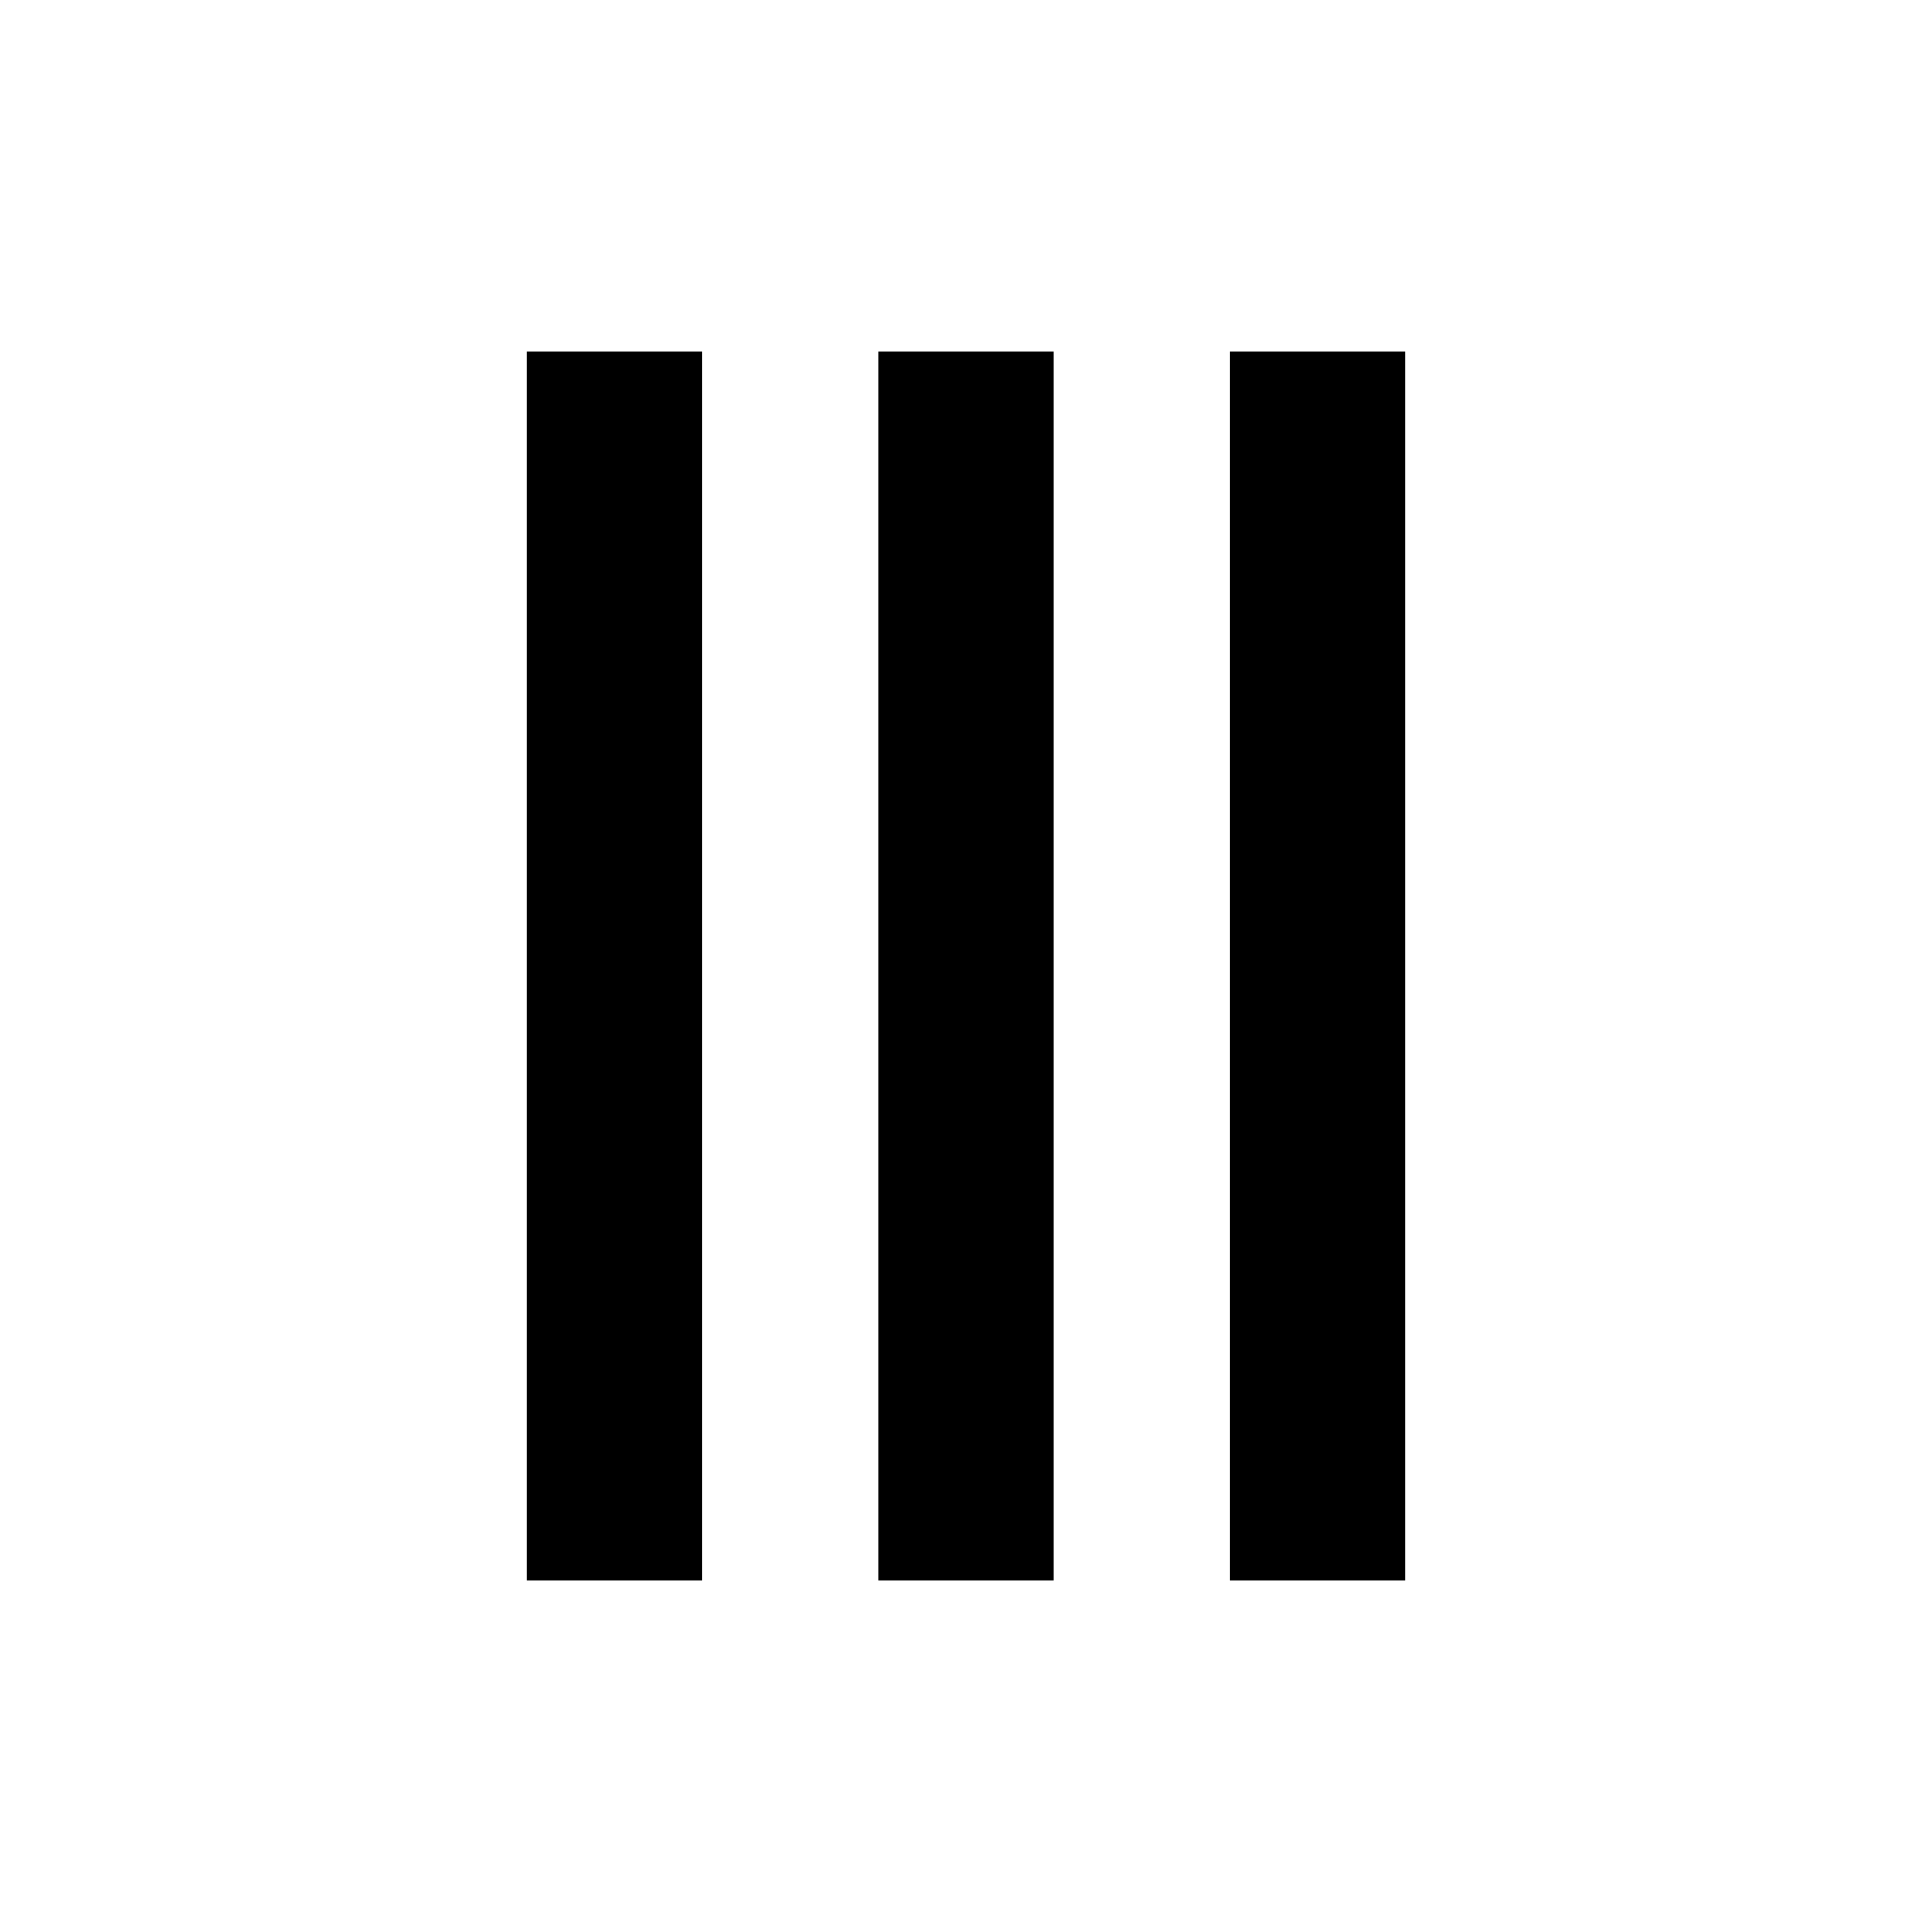
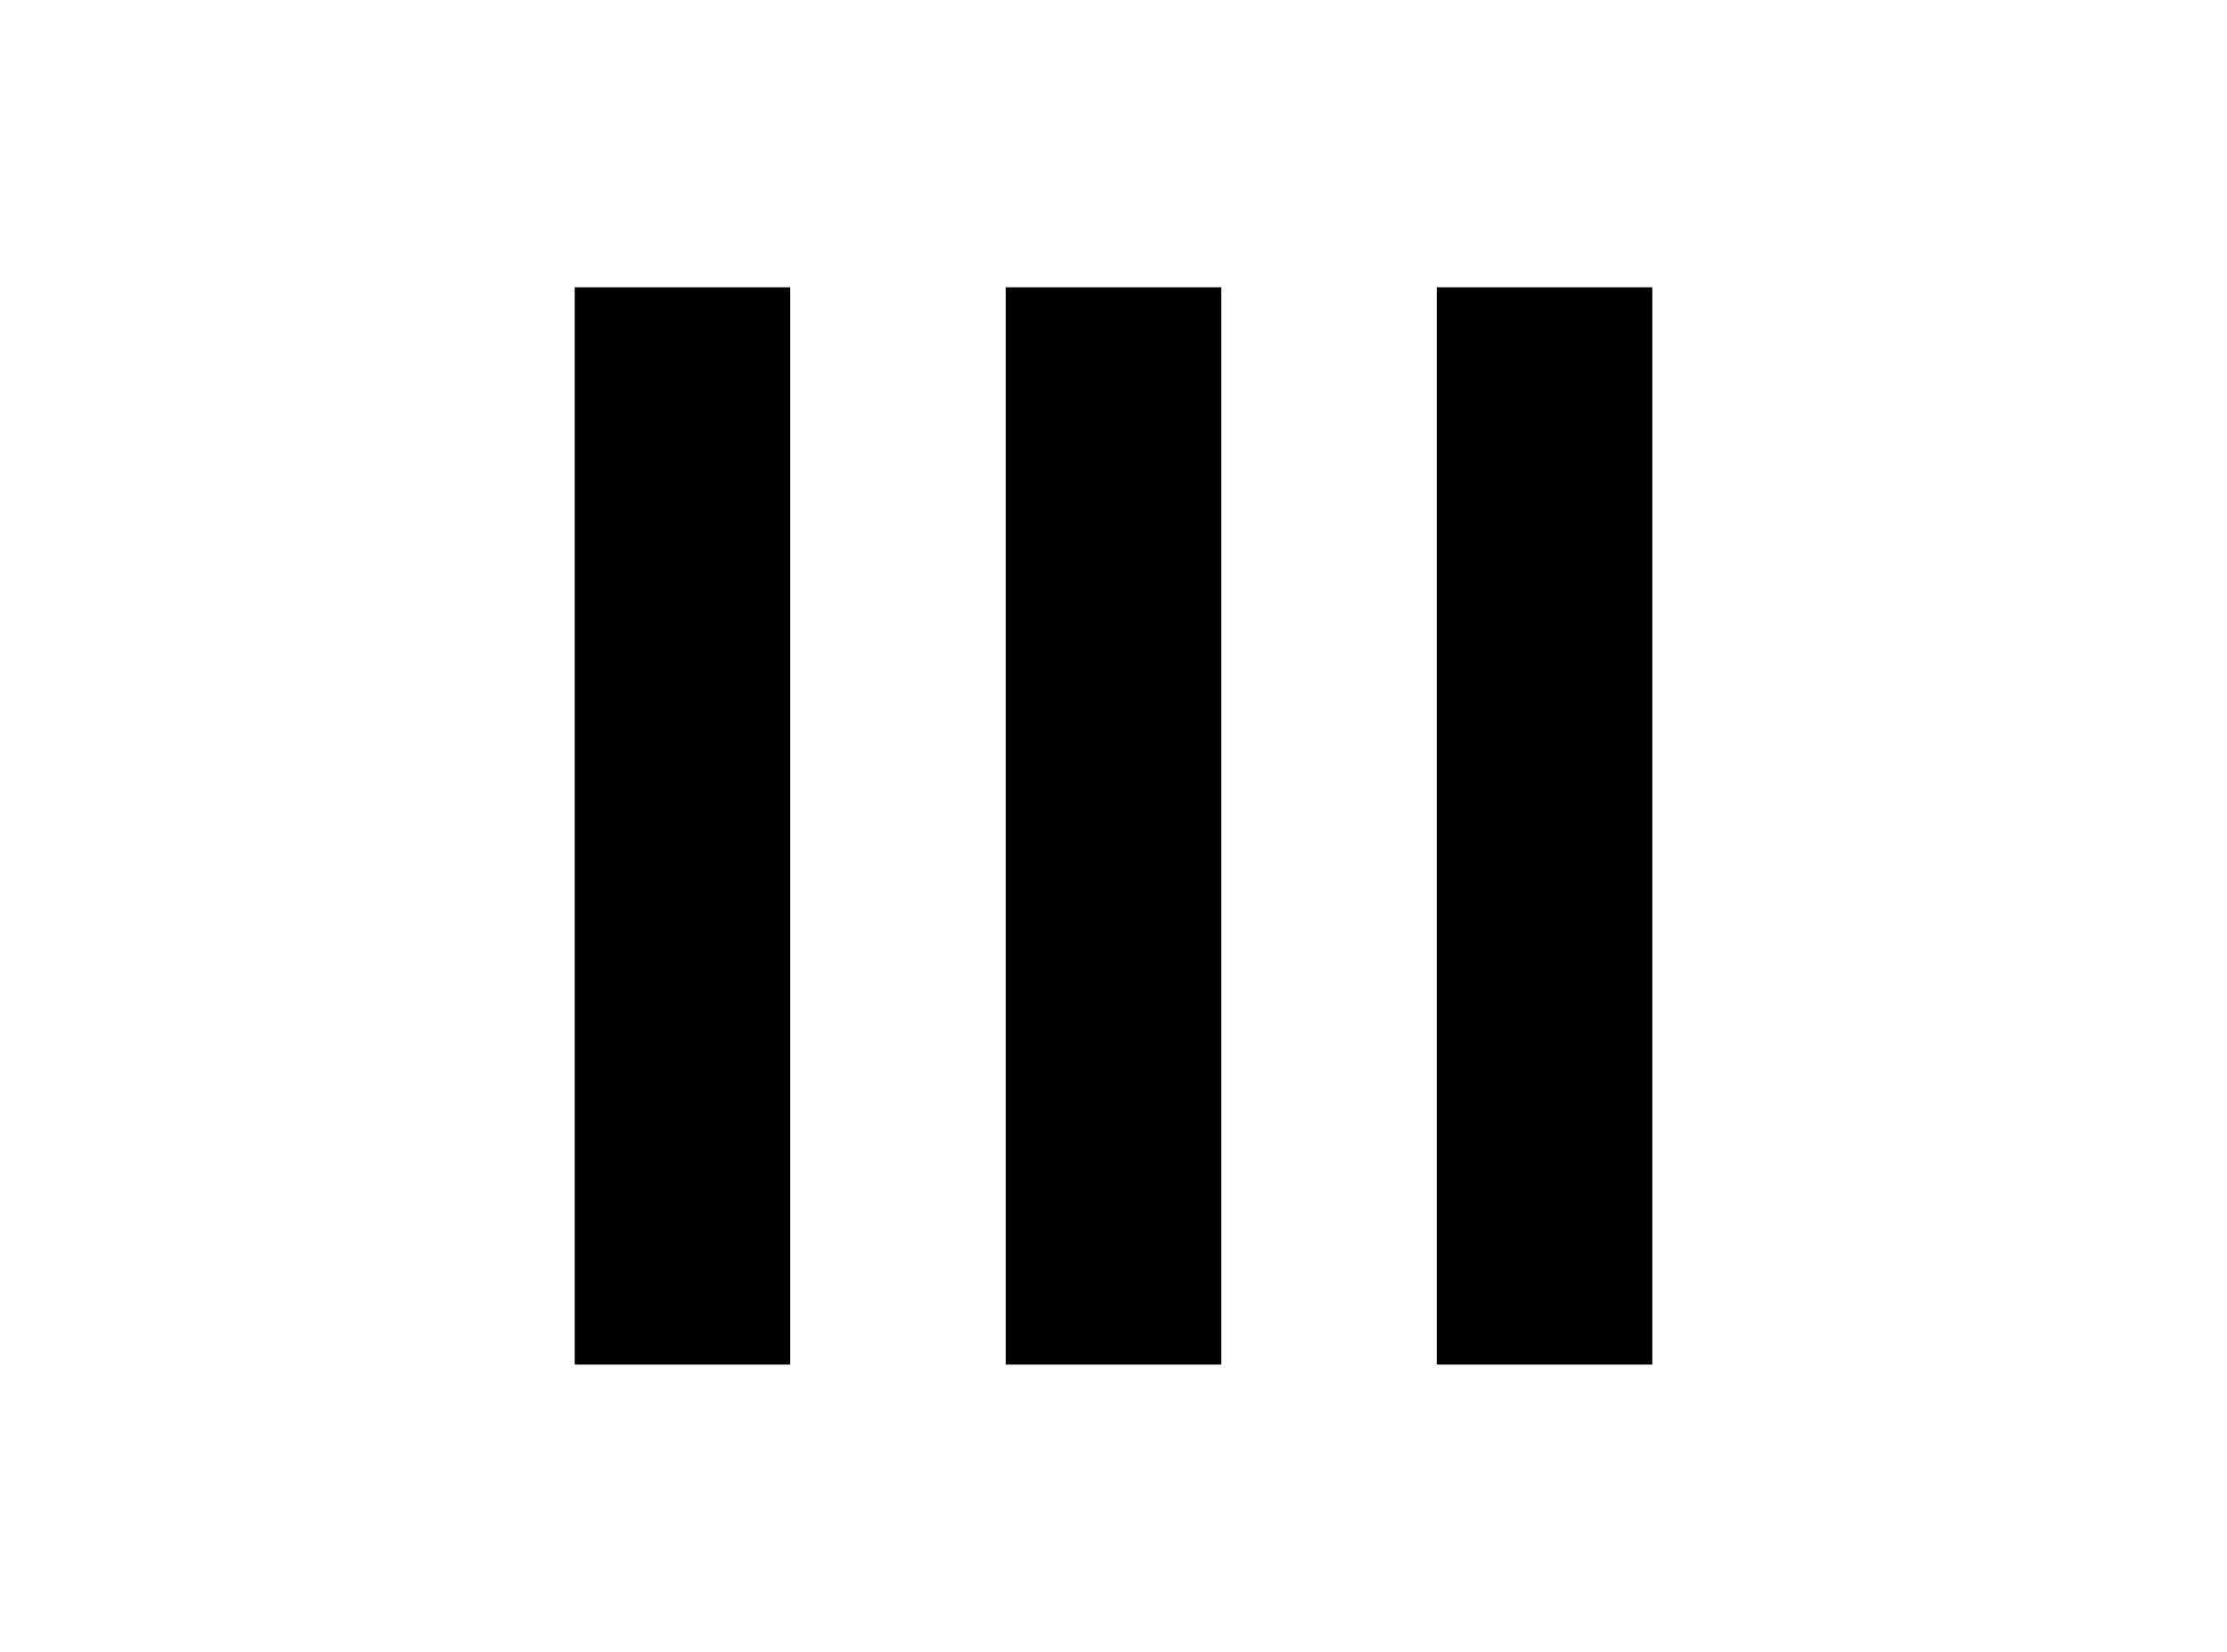
- <svg xmlns="http://www.w3.org/2000/svg" version="1.1" x="0px" y="0px" width="32px" height="32px" viewBox="0 0 11 11">
+ <svg xmlns="http://www.w3.org/2000/svg" version="1.1" x="0px" y="0px" width="31px" height="23px" viewBox="0 0 31 23">
  <style>
    rect {
      stroke: none;
      fill: #000;
    }
  </style>
-   <rect x="3" y="2" width="1" height="7" />
-   <rect x="5" y="2" width="1" height="7" />
-   <rect x="7" y="2" width="1" height="7" />
+   <rect x="8" y="4" width="3" height="15" />
+   <rect x="14" y="4" width="3" height="15" />
+   <rect x="20" y="4" width="3" height="15" />
</svg>
